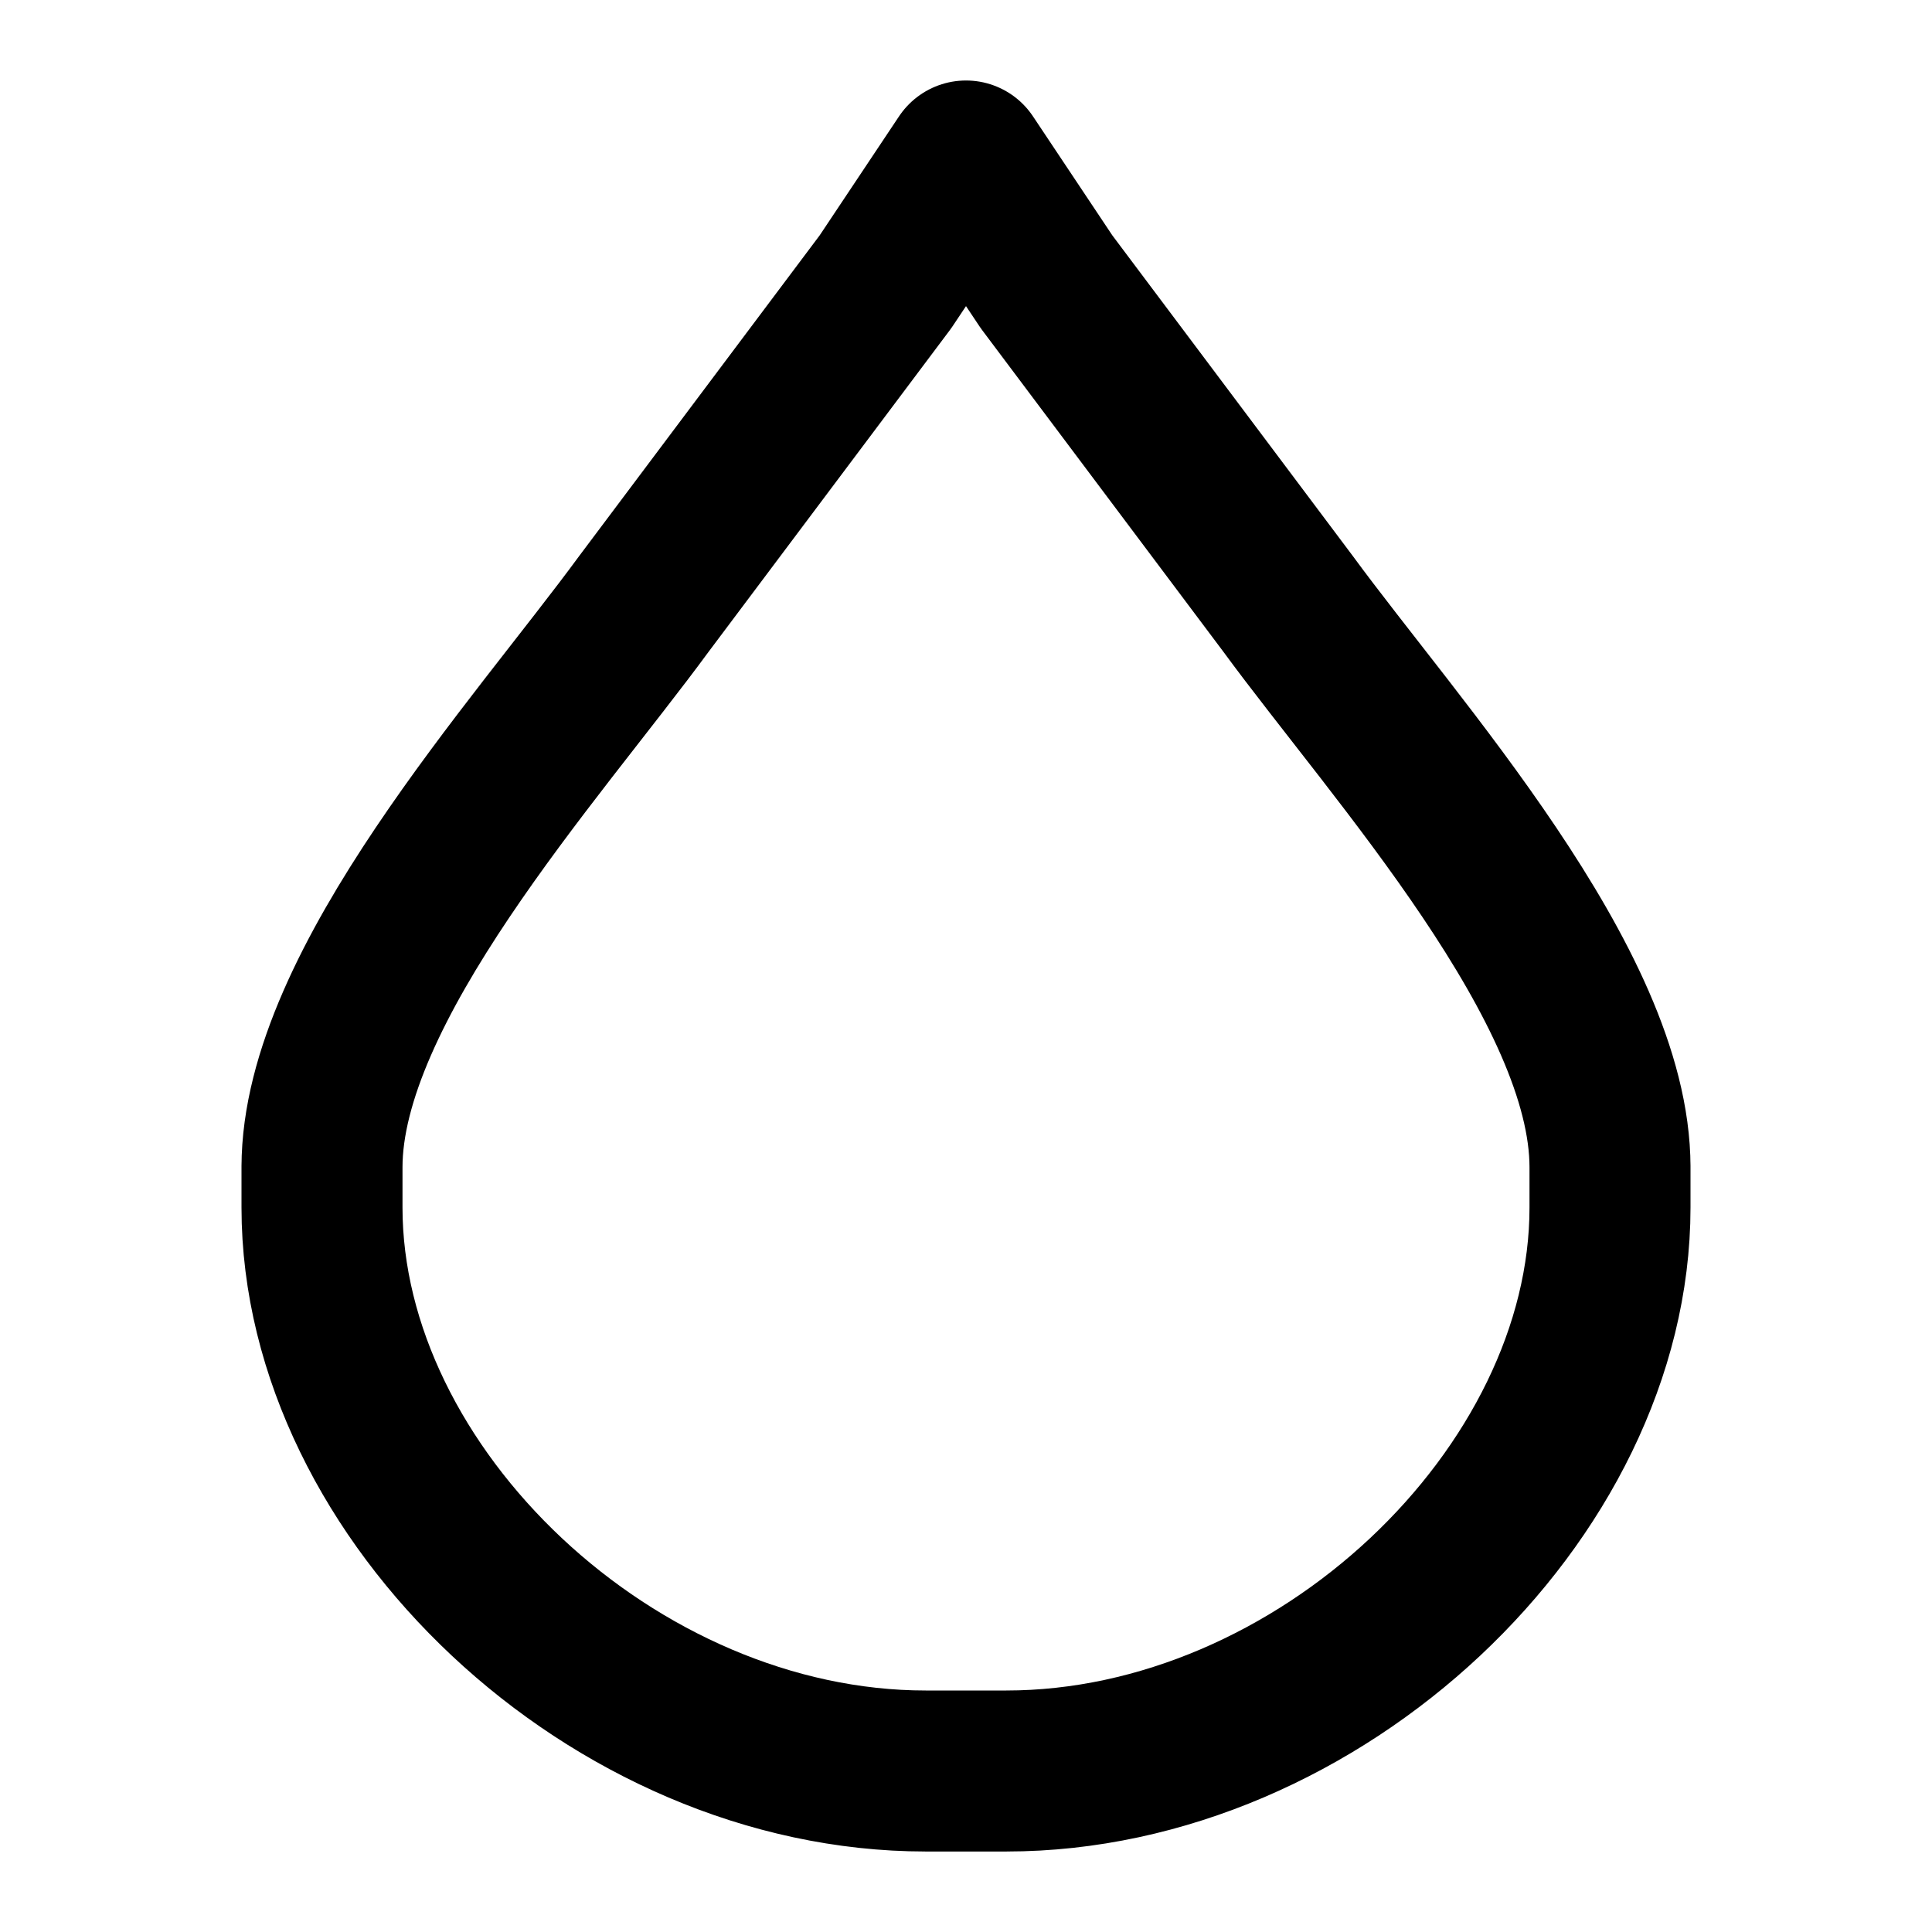
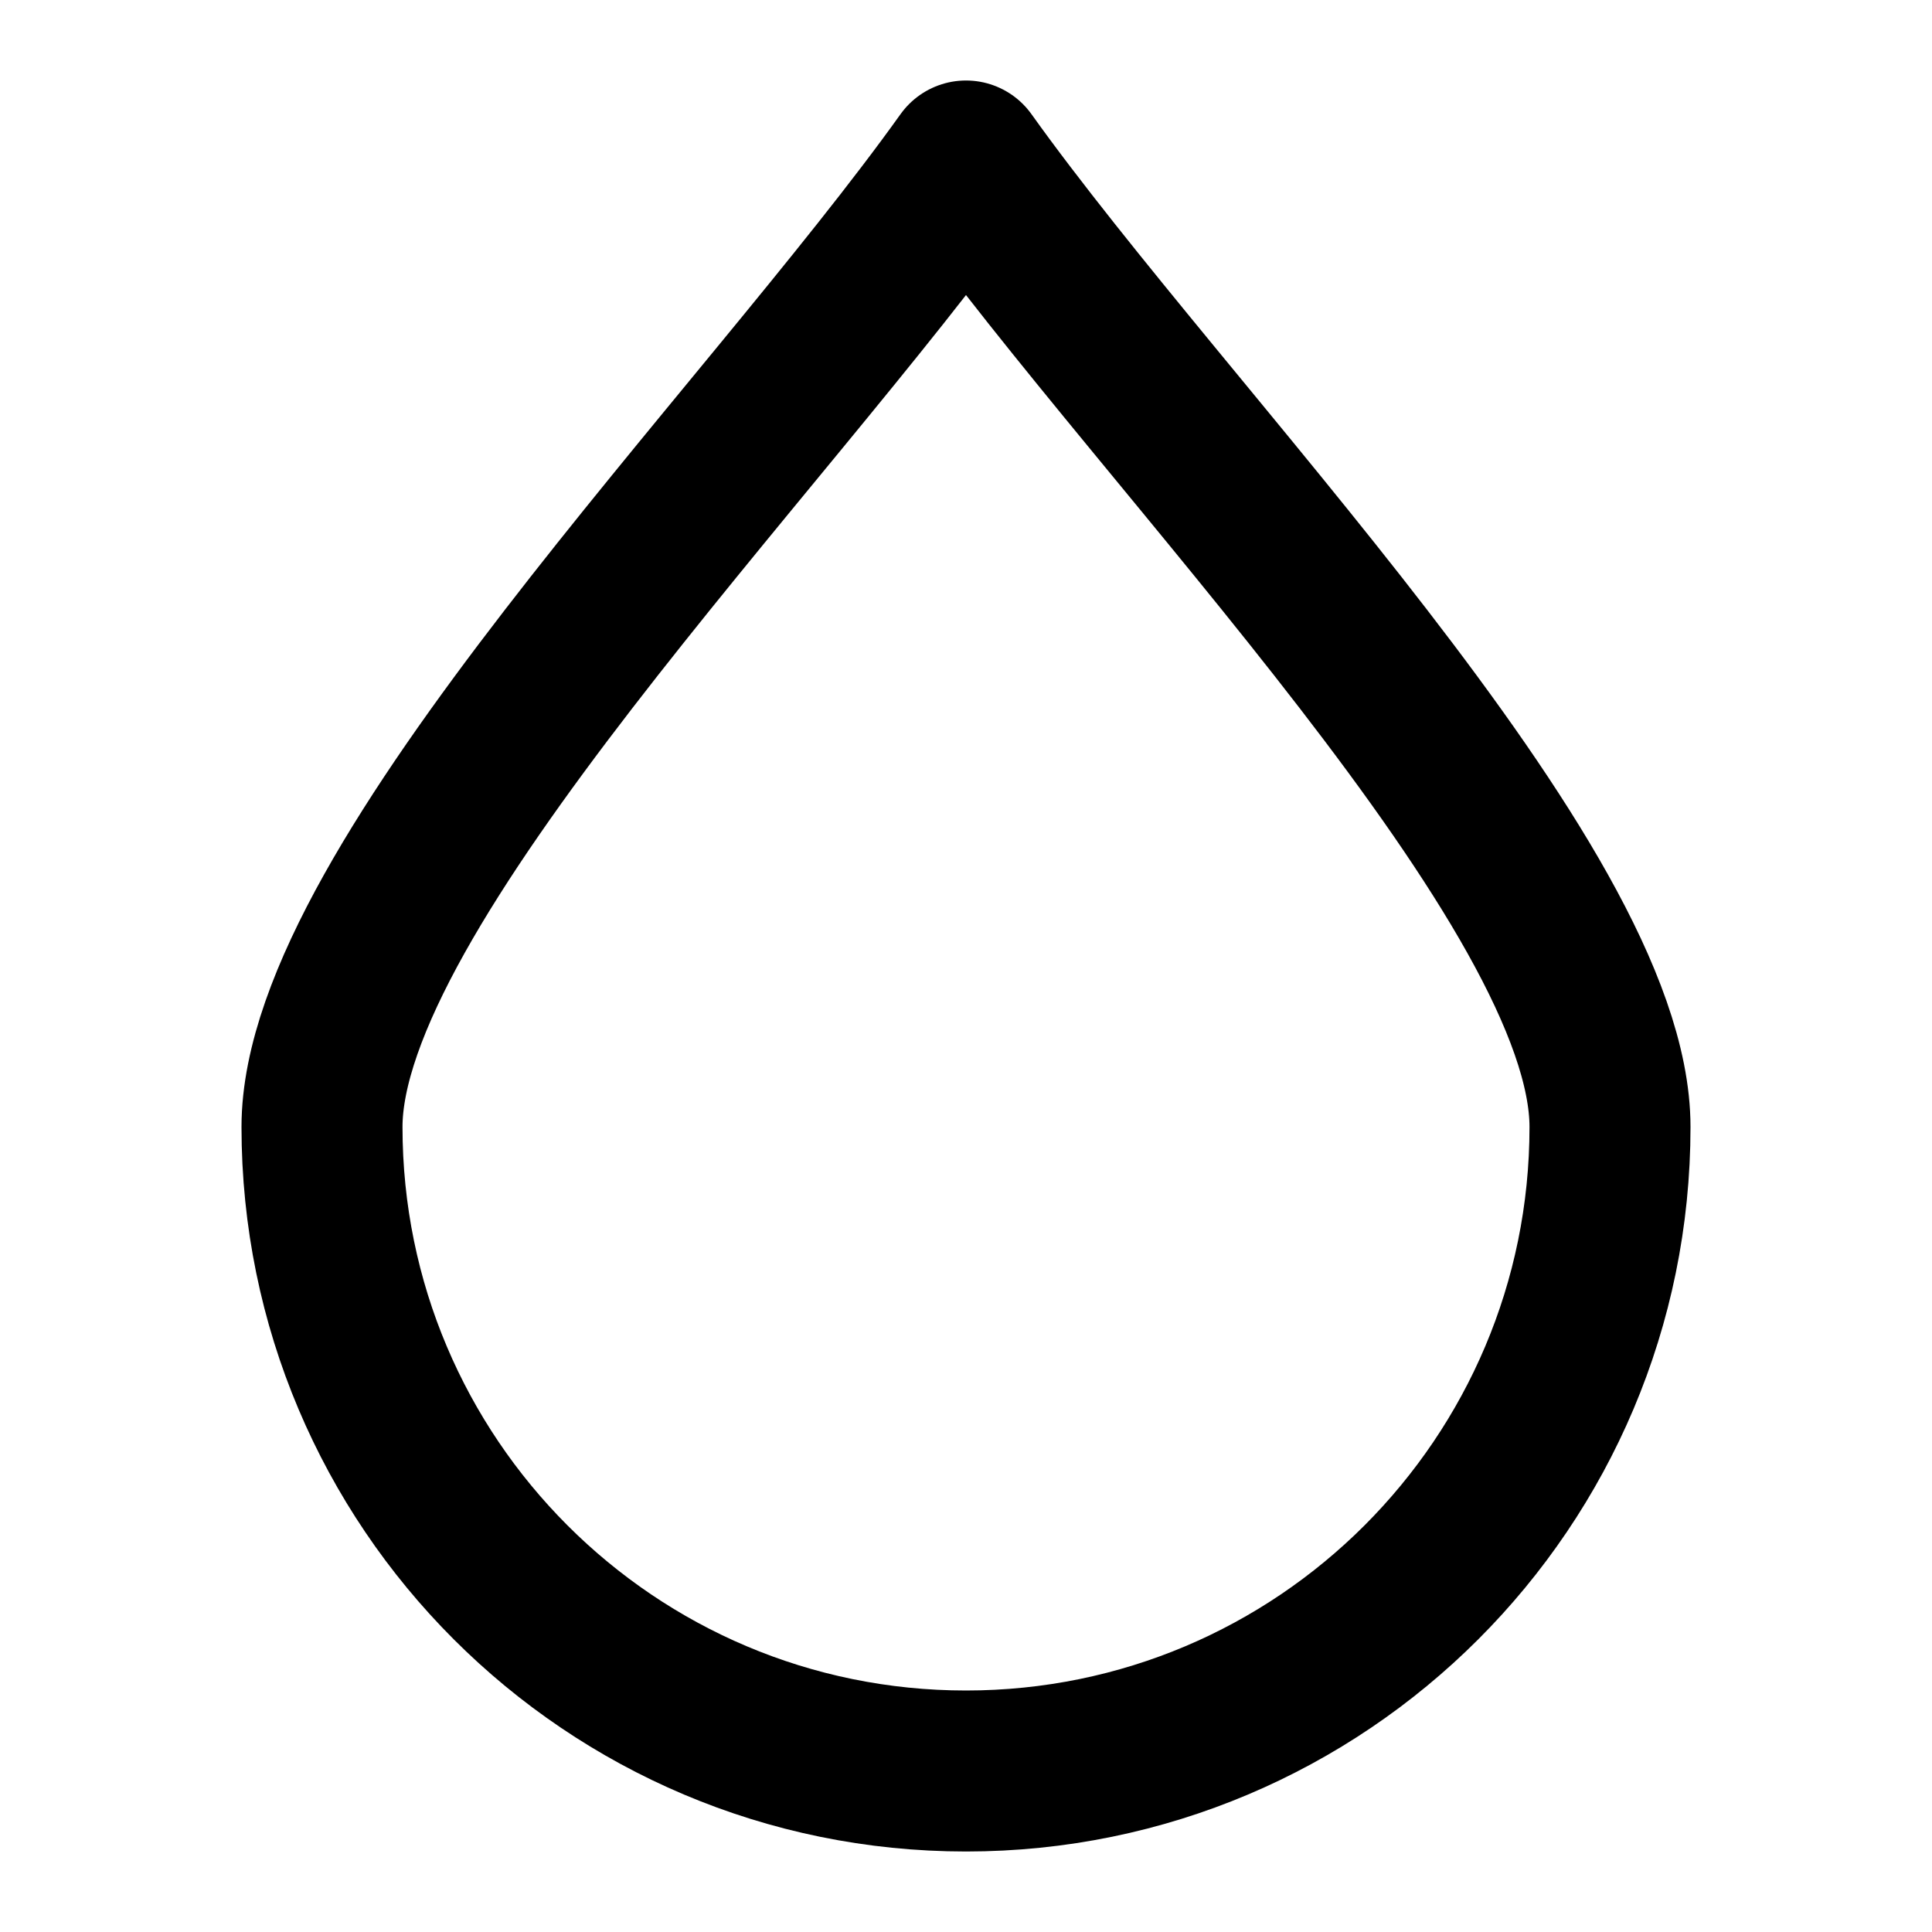
<svg xmlns="http://www.w3.org/2000/svg" width="48" height="48" viewBox="0 0 48 48" fill="none" stroke="currentColor" stroke-width="4" stroke-linecap="round" stroke-linejoin="round">
-   <path id="sym-c0" d="M22 7L16 15C13.32 18.655 8 24.482 8 29C8 29.136 8 28.864 8 29C8 29.309 8 29.691 8 30C8 37.136 15.25 44 23 44C23.05 44 22.95 44 23 44C23.187 44 23.813 44 24 44C24.187 44 24.813 44 25 44C25.05 44 24.95 44 25 44C32.75 44 40 37.136 40 30C40 29.691 40 29.309 40 29C40 28.864 40 29.136 40 29C40 24.482 34.68 18.655 32 15L26 7L24 4L22 7Z" />
+   <path id="outline" d="M24 4C19 11 8 22 8 28A16 16 0 0 0 40 28C40 22 29 11 24 4Z" />
</svg>
